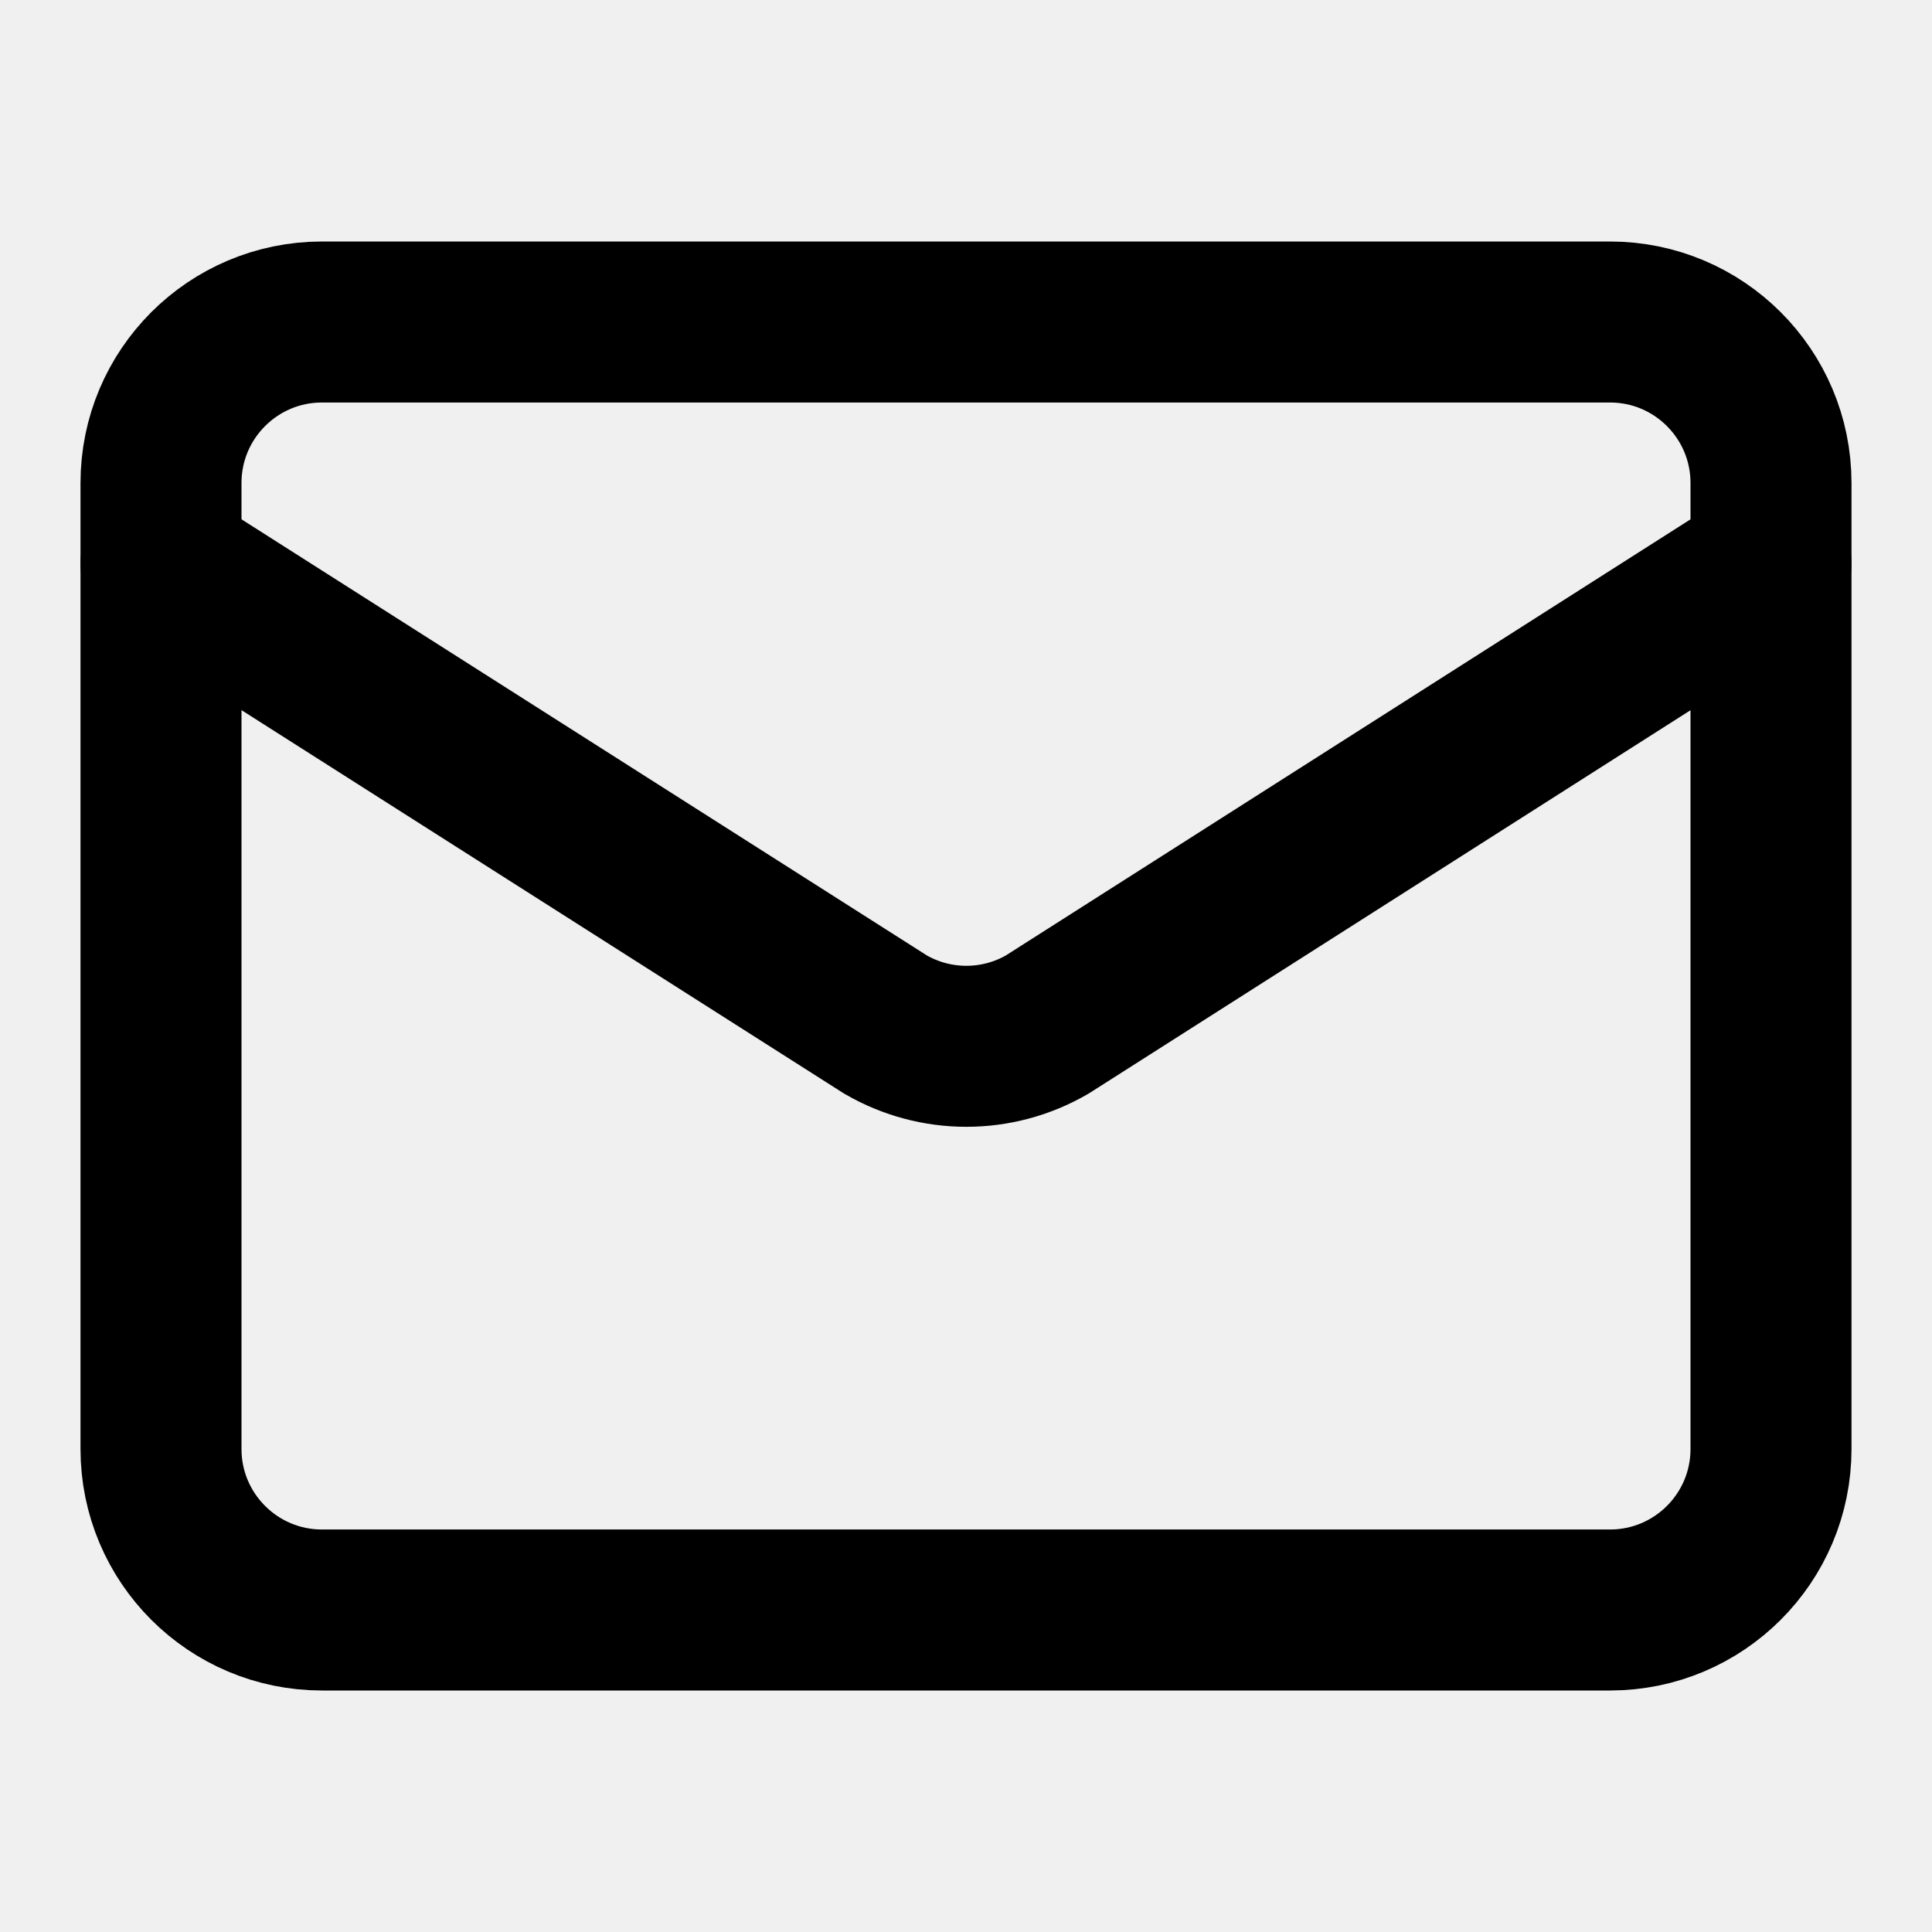
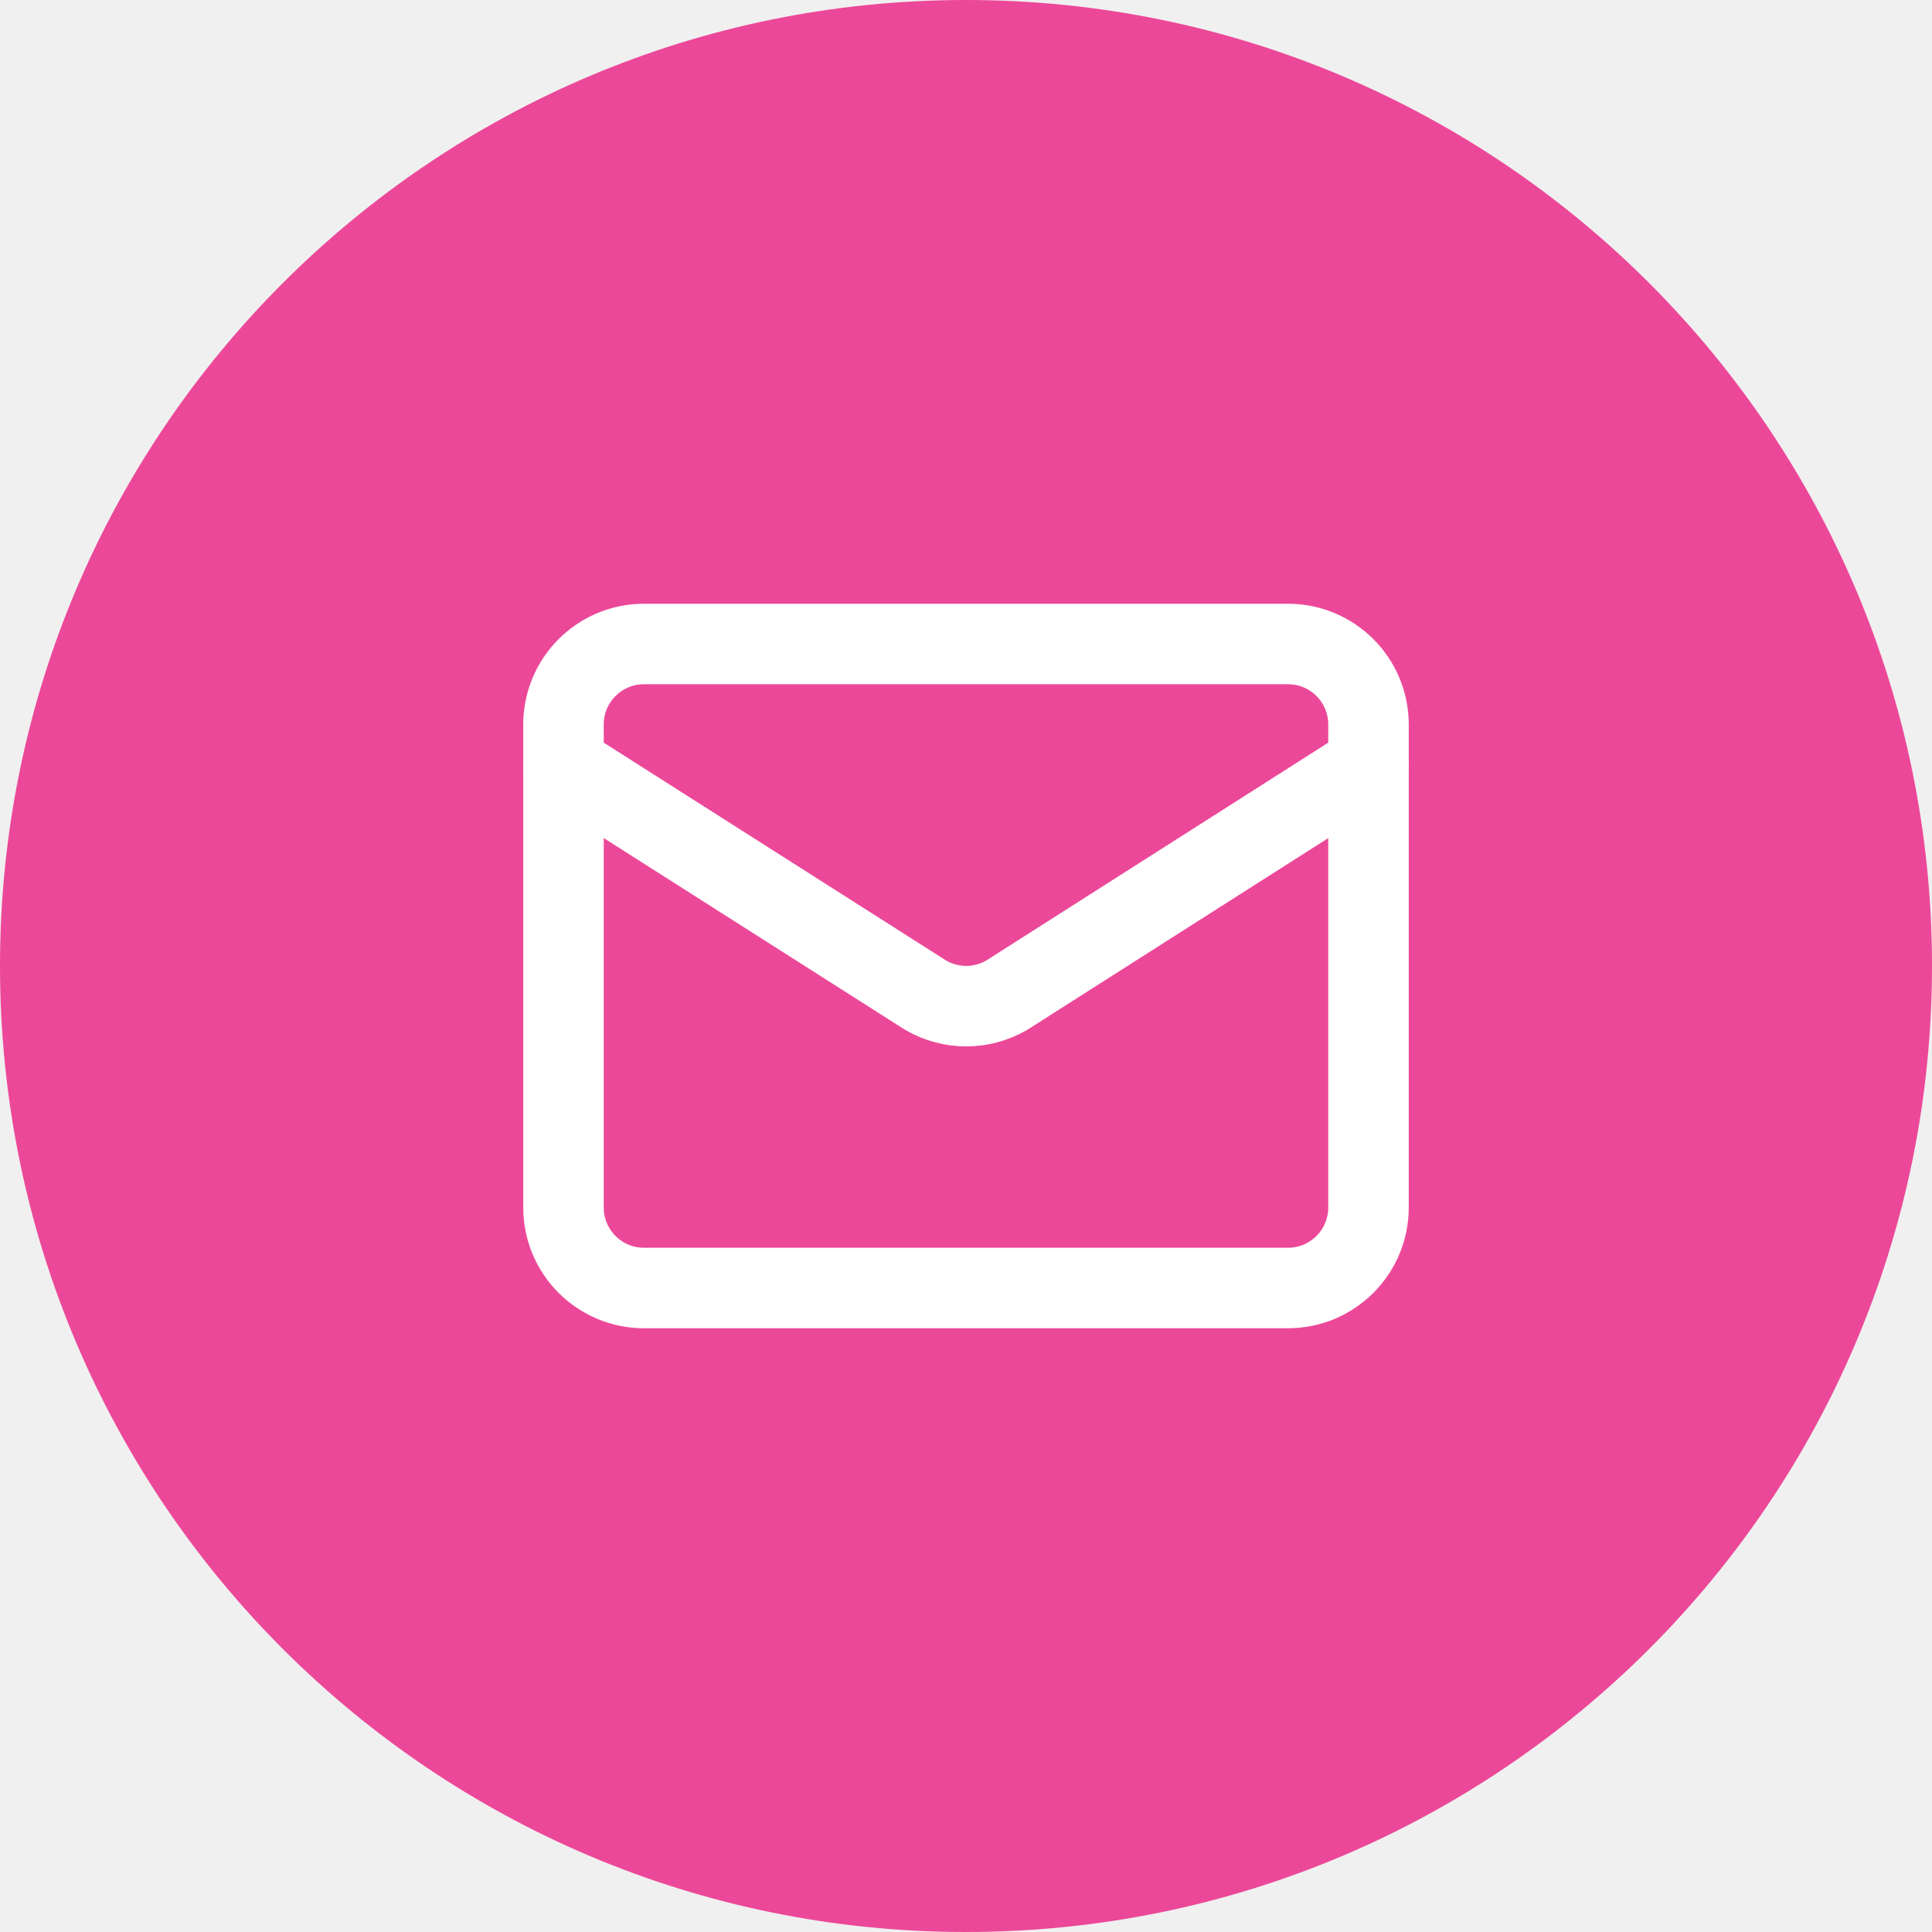
- <svg xmlns="http://www.w3.org/2000/svg" class="lucide lucide-mail" width="24" height="24" viewBox="0 0 24 24" fill="none" stroke="currentColor" stroke-width="2" stroke-linecap="round" stroke-linejoin="round">
-   <path d="m22 7-8.991 5.727a2 2 0 0 1-2.009 0L2 7" />
-   <rect x="2" y="4" width="20" height="16" rx="2" />
+ <svg xmlns="http://www.w3.org/2000/svg" width="48" height="48" viewBox="0 0 48 48">
+   <circle cx="24" cy="24" r="24" fill="#ec4899" />
+   <g transform="translate(12 12)" fill="none" stroke="#ffffff" stroke-width="2" stroke-linecap="round" stroke-linejoin="round">
+     <path d="m22 7-8.991 5.727a2 2 0 0 1-2.009 0L2 7" />
+     <rect x="2" y="4" width="20" height="16" rx="2" />
+   </g>
</svg>
